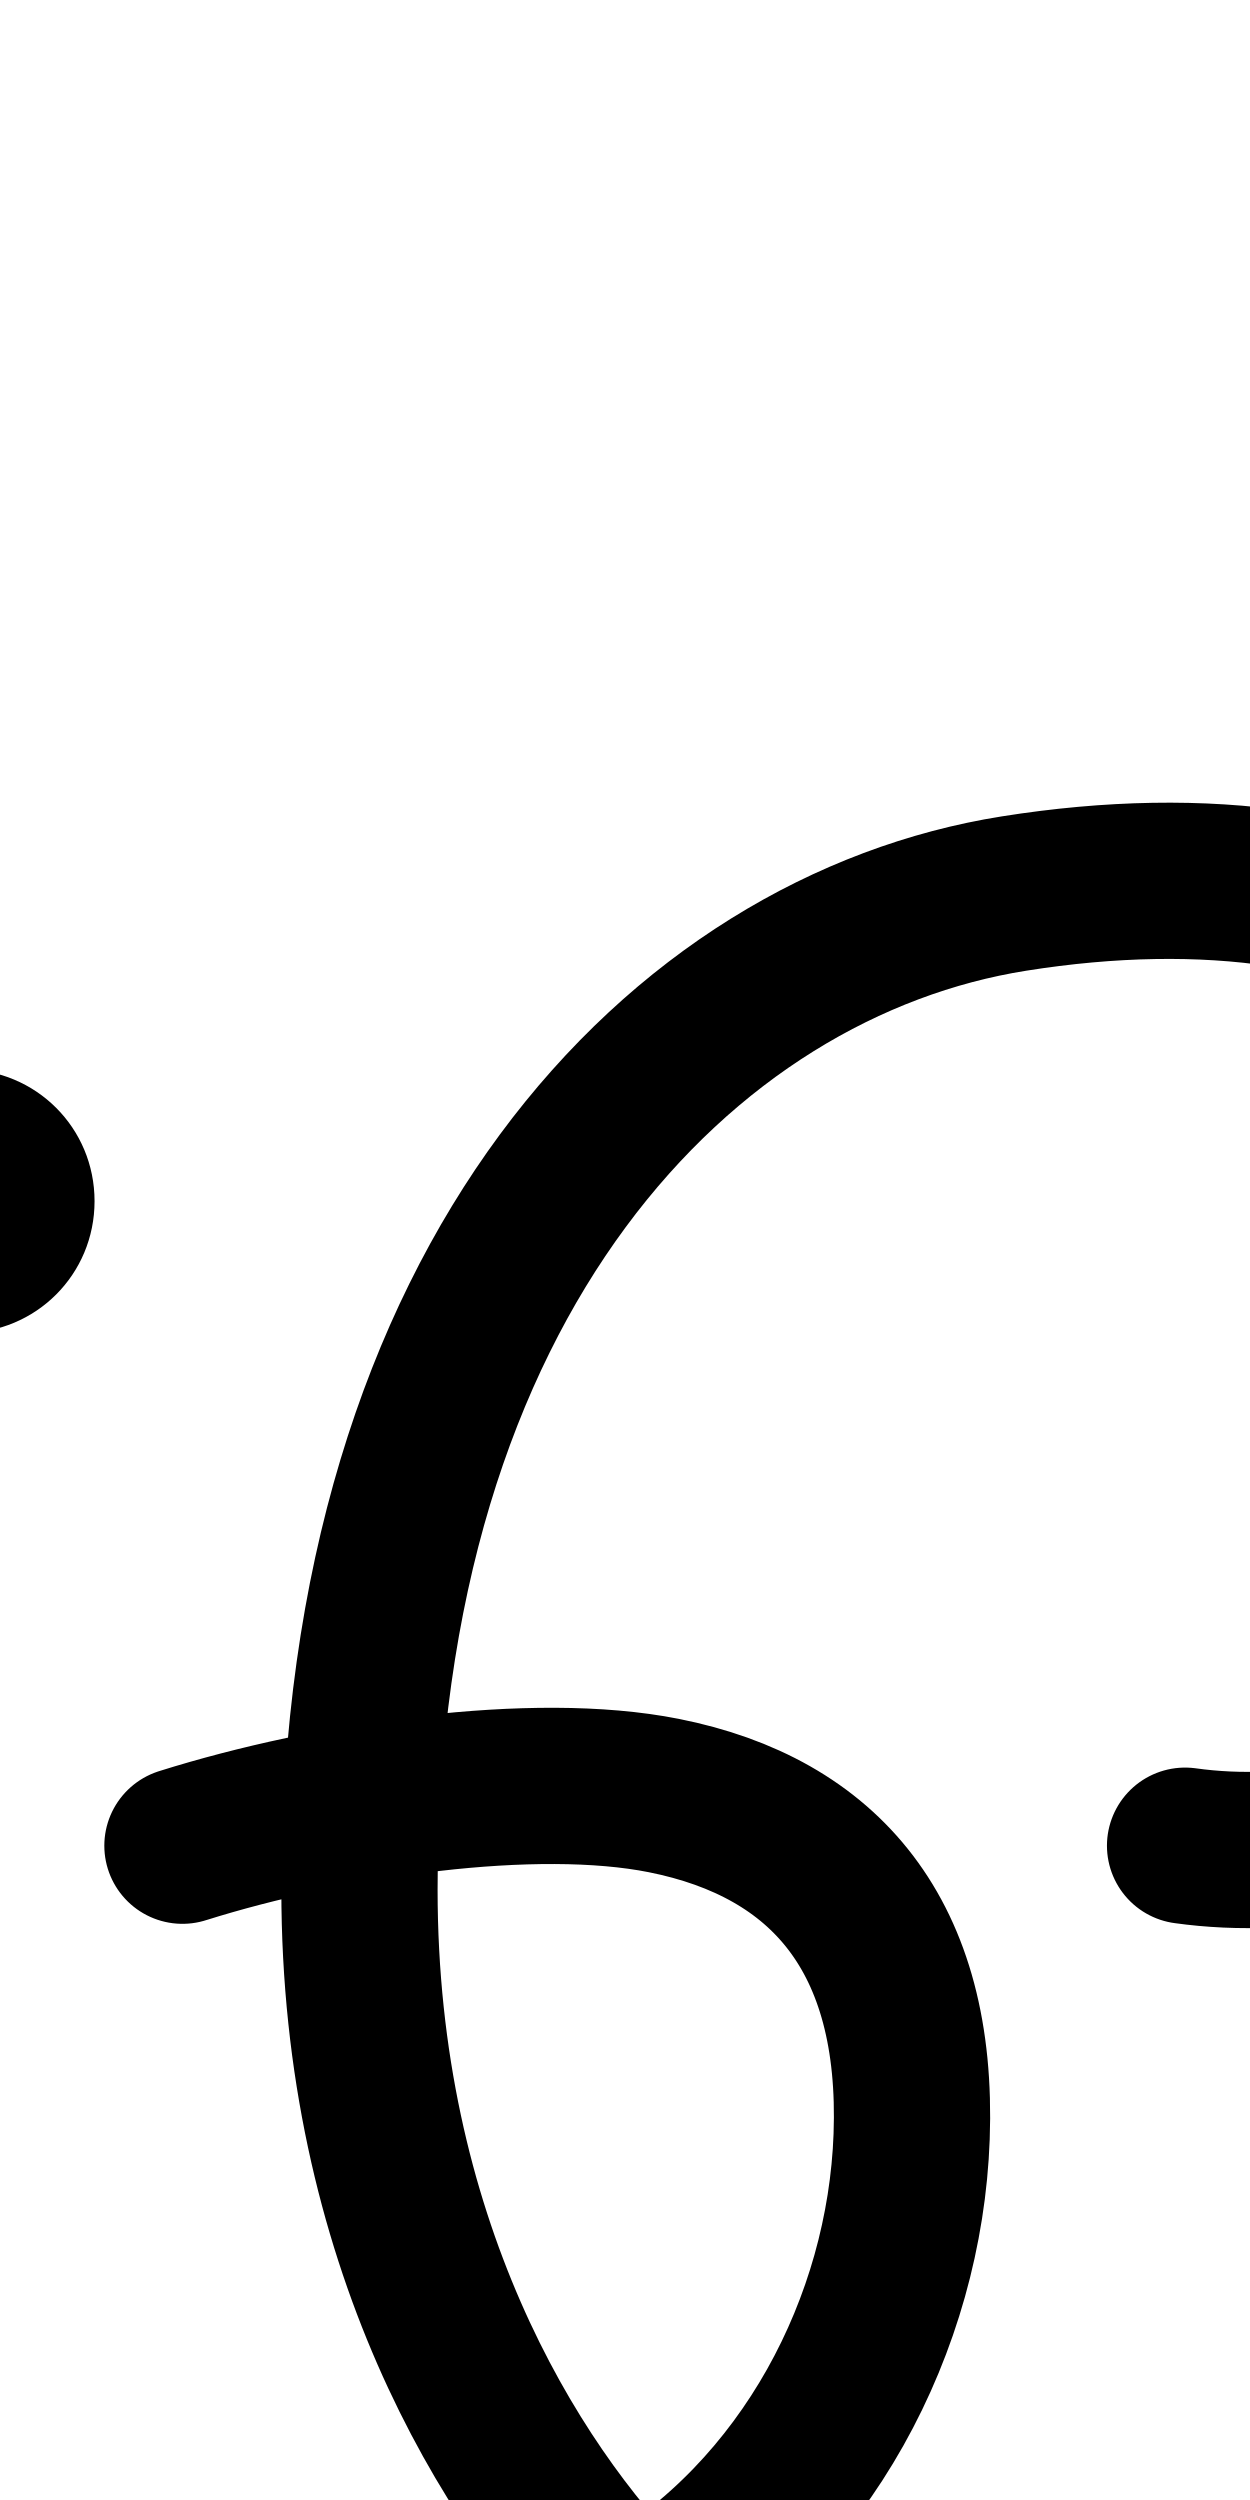
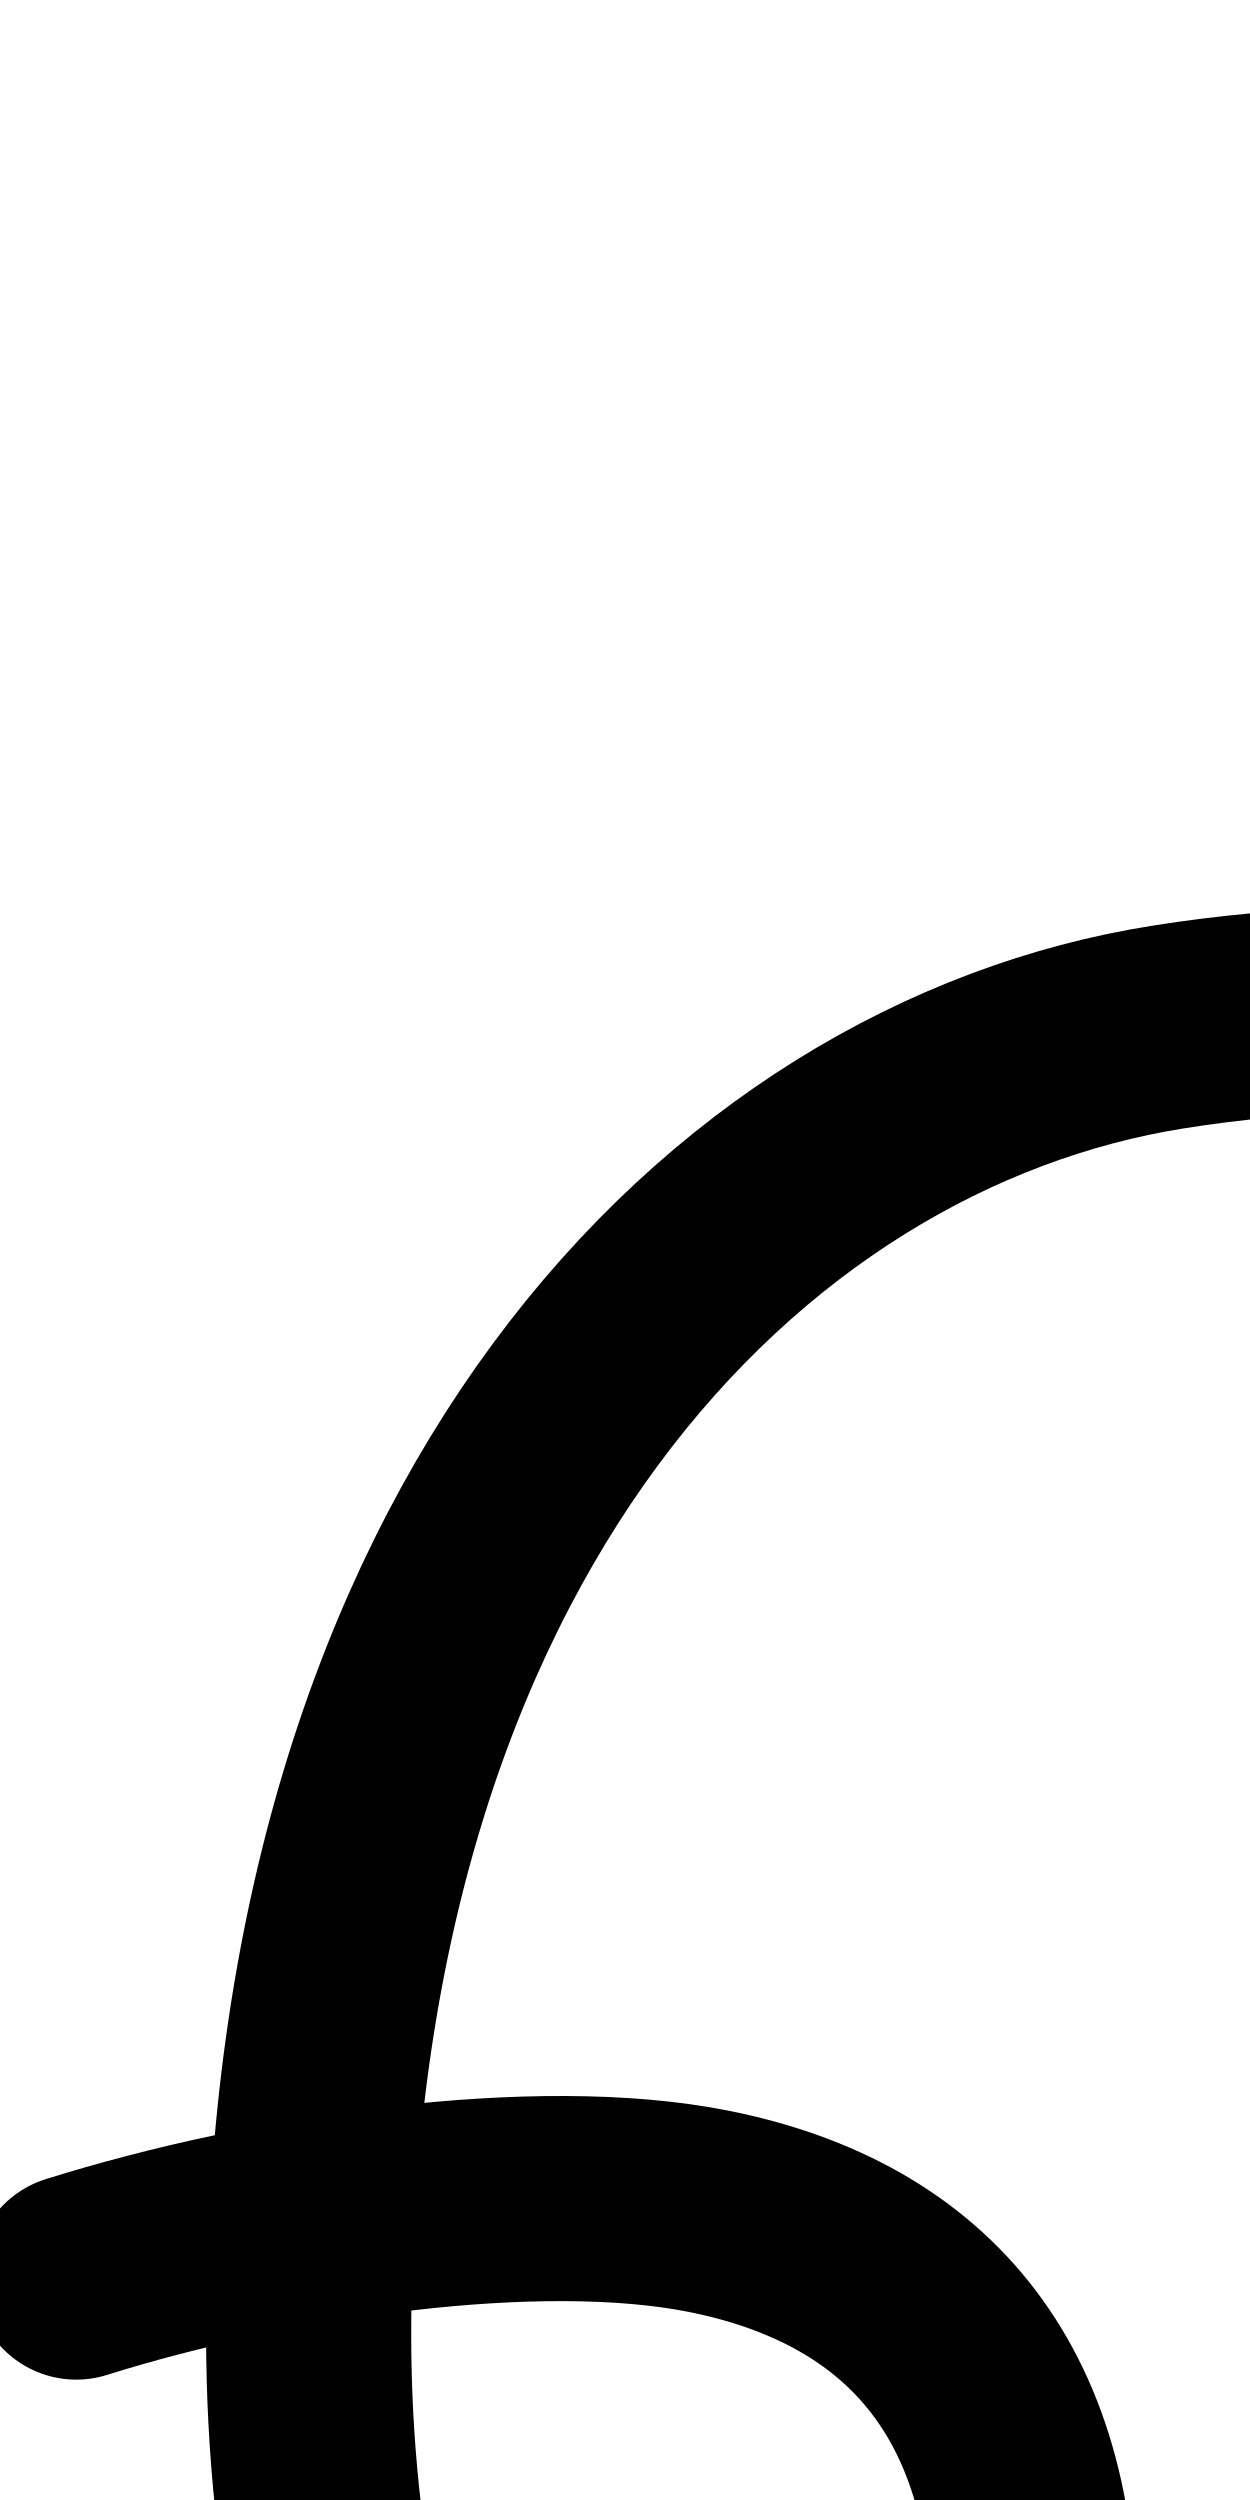
- <svg xmlns="http://www.w3.org/2000/svg" version="1.1" viewBox="-10 0 1024 2048" id="svg2" width="1024" height="2048">
+ <svg xmlns="http://www.w3.org/2000/svg" version="1.1" viewBox="-10 0 500 1000" id="svg2" width="500" height="1000">
  <defs id="defs10" />
-   <path style="opacity:1;fill:none;fill-rule:evenodd;stroke:#000000;stroke-width:128;stroke-linecap:round;stroke-linejoin:round;stroke-miterlimit:4;stroke-dasharray:none;stroke-opacity:1" d="m 960.814,1512 c 179.301,25.033 411.337,-80.912 411.337,-390 0,-309.088 -235.018,-440.238 -551.507,-390 C 549.849,774.985 284.474,1044.736 284.474,1547.9 c 0,285.096 120.104,486.034 226.17,592.1 C 650.817,2059.071 731.261,1903.342 736.814,1750.305 742.773,1586.062 665.742,1497.159 533.831,1470.915 427.695,1449.799 261.743,1473.551 139.458,1512" id="path4732-1-2" />
+   <path style="opacity:1;fill:none;fill-rule:evenodd;stroke:#000000;stroke-width:82.051;stroke-linecap:round;stroke-linejoin:round;stroke-miterlimit:4;stroke-dasharray:none;stroke-opacity:1" d="M 547.015,910.828 C 661.952,926.874 810.692,858.961 810.692,660.828 810.692,462.695 660.039,378.625 457.163,410.828 283.576,438.382 113.464,611.3 113.464,933.841 c 0,182.754 76.99,311.56 144.98,379.551 89.854,-51.877 141.421,-151.704 144.98,-249.804 C 407.245,958.303 357.867,901.314 273.308,884.491 205.273,870.956 98.893,886.181 20.505,910.828" id="path4732-1-2" />
  <g id="g4720" transform="matrix(1.0663,0,0,-1.0663,68.33568,1499.684)" style="opacity:0.451" />
  <g transform="matrix(1,0,0,-1,0,1418)" id="g4" />
  <g transform="matrix(1,0,0,-1,-534.0847,1809.288)" id="g4-0">
-     <path style="fill:currentColor" d="m 385.542,825.288 c 0,60 48,108 108,108 60,0 108,-48 108,-108 0,-60 -48,-108 -108,-108 -60,0 -108,48 -108,108 z" id="path6" />
+     <path style="fill:currentColor;stroke-width:0.641" d="m 369.975,1236.922 c 0,38.462 30.769,69.231 69.231,69.231 38.462,0 69.231,-30.769 69.231,-69.231 0,-38.462 -30.769,-69.231 -69.231,-69.231 -38.462,0 -69.231,30.769 -69.231,69.231 z" id="path6" />
  </g>
</svg>
